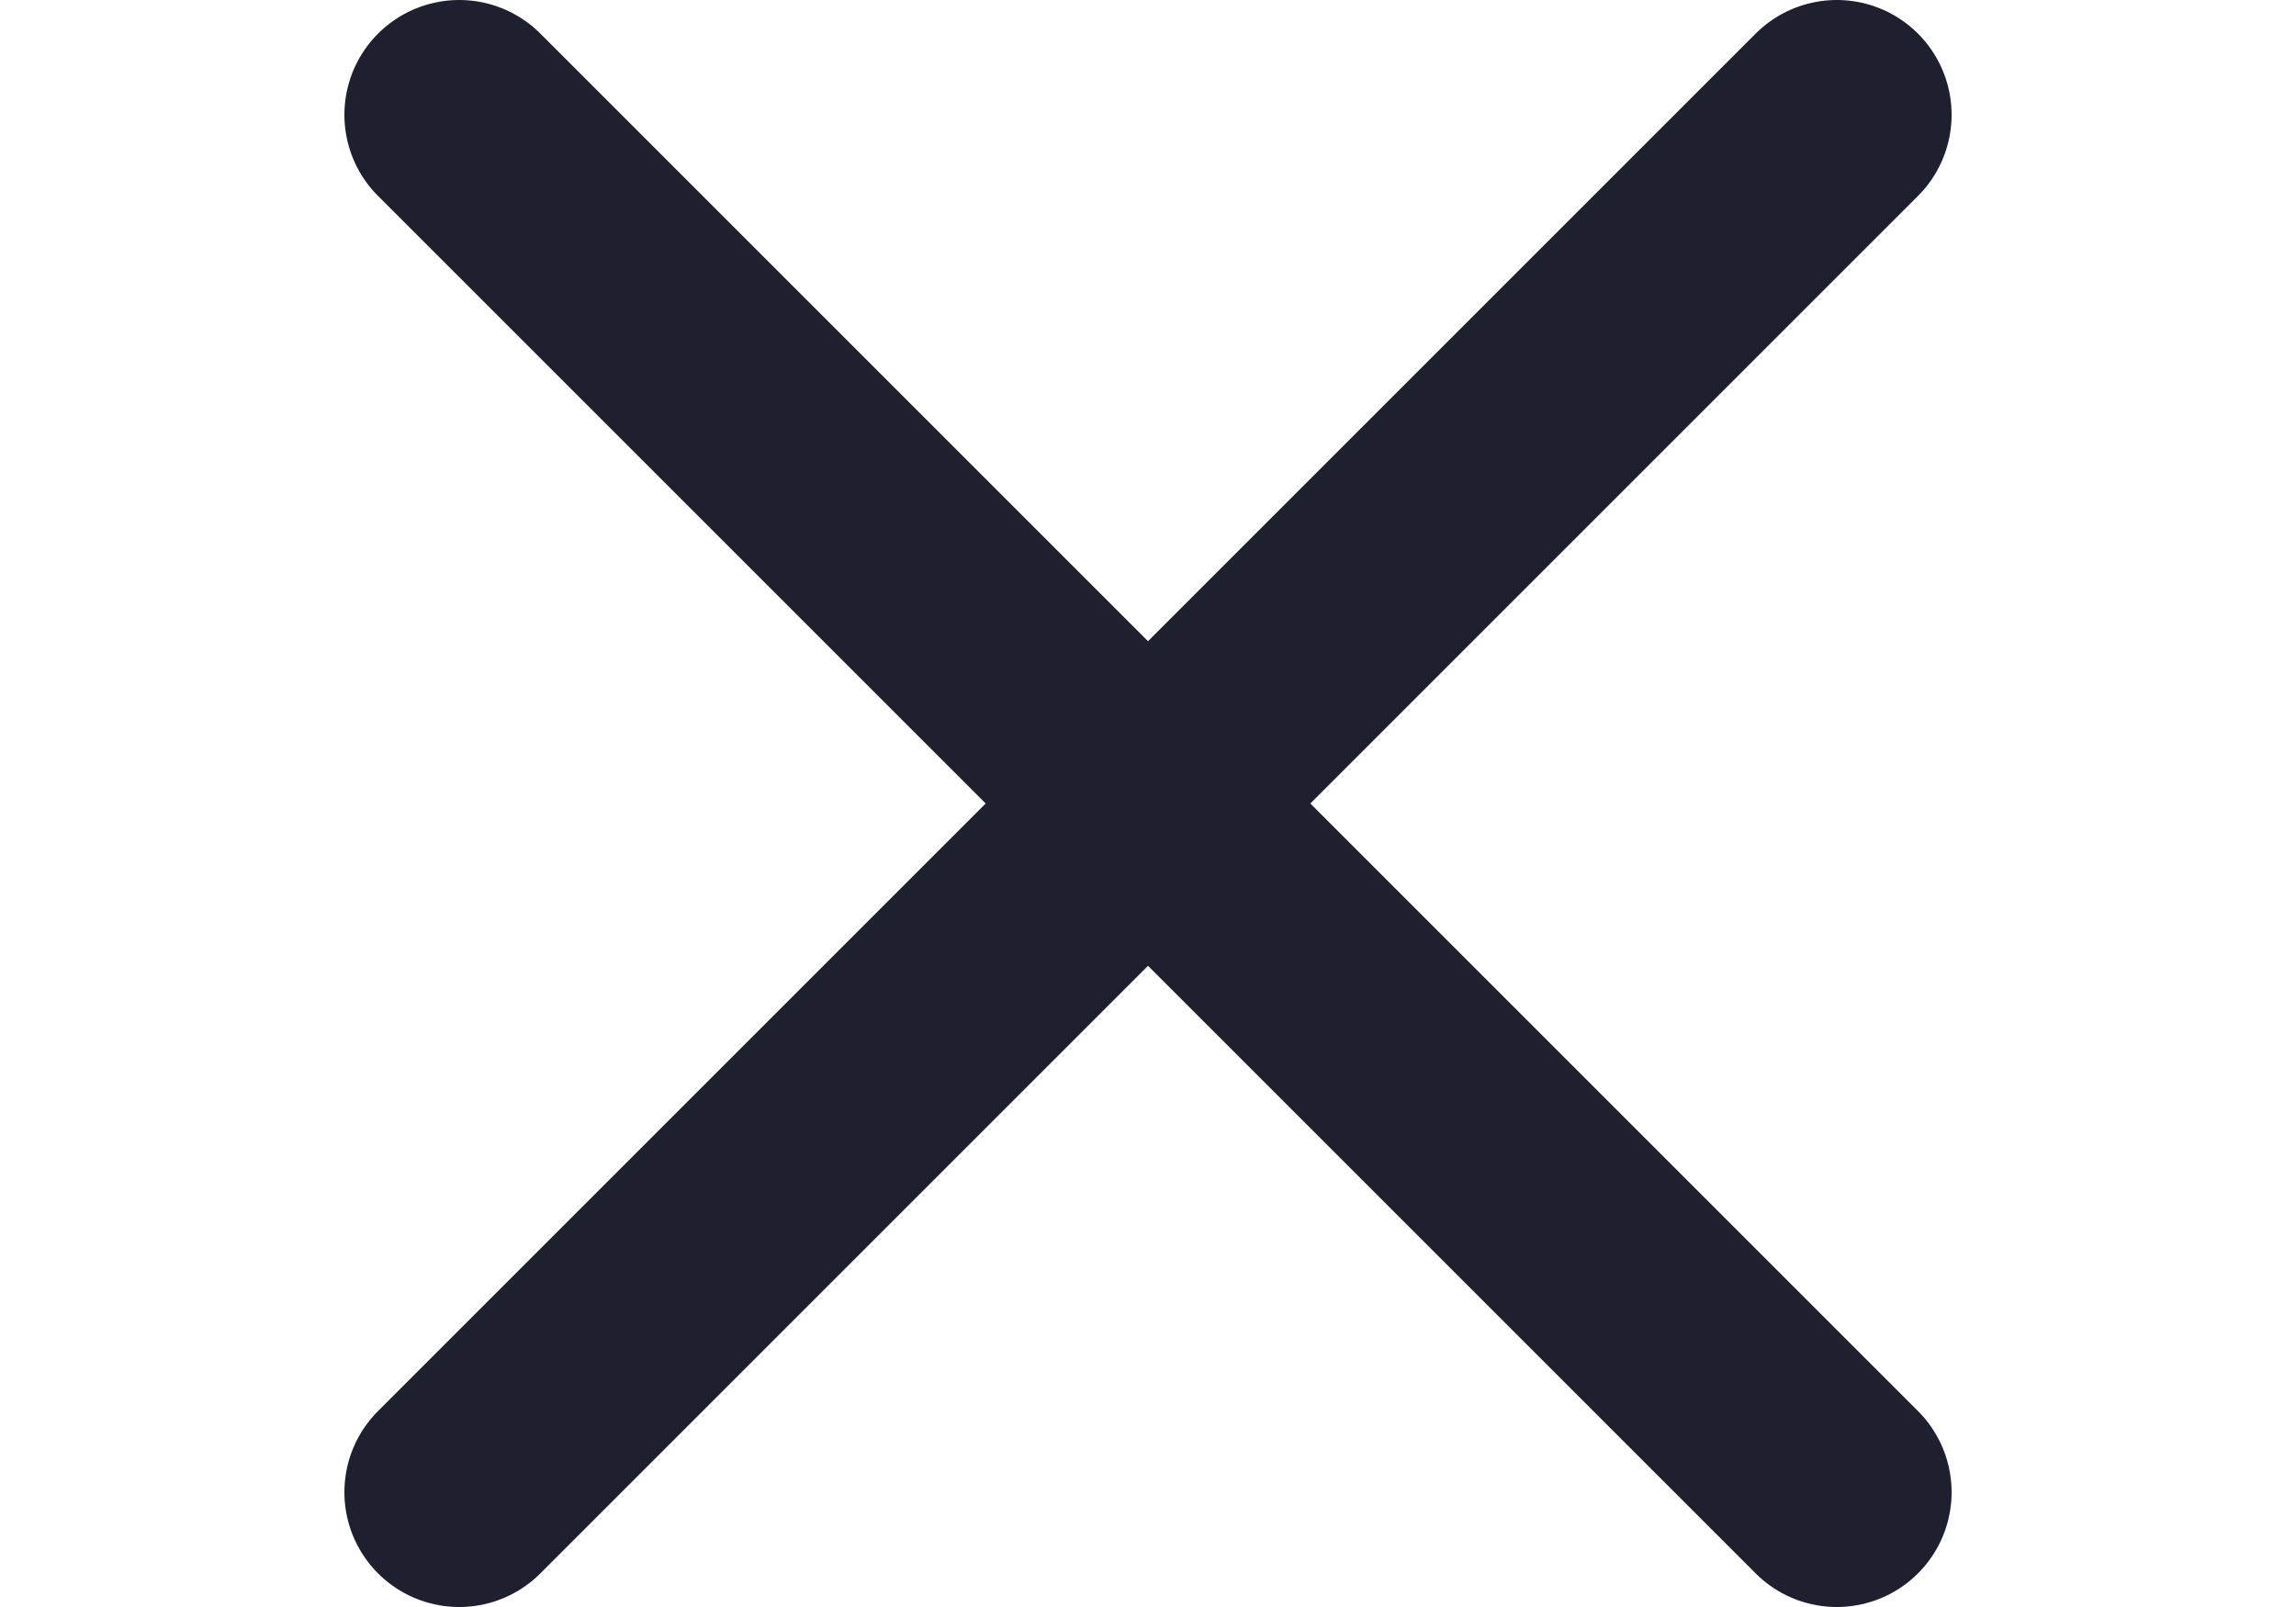
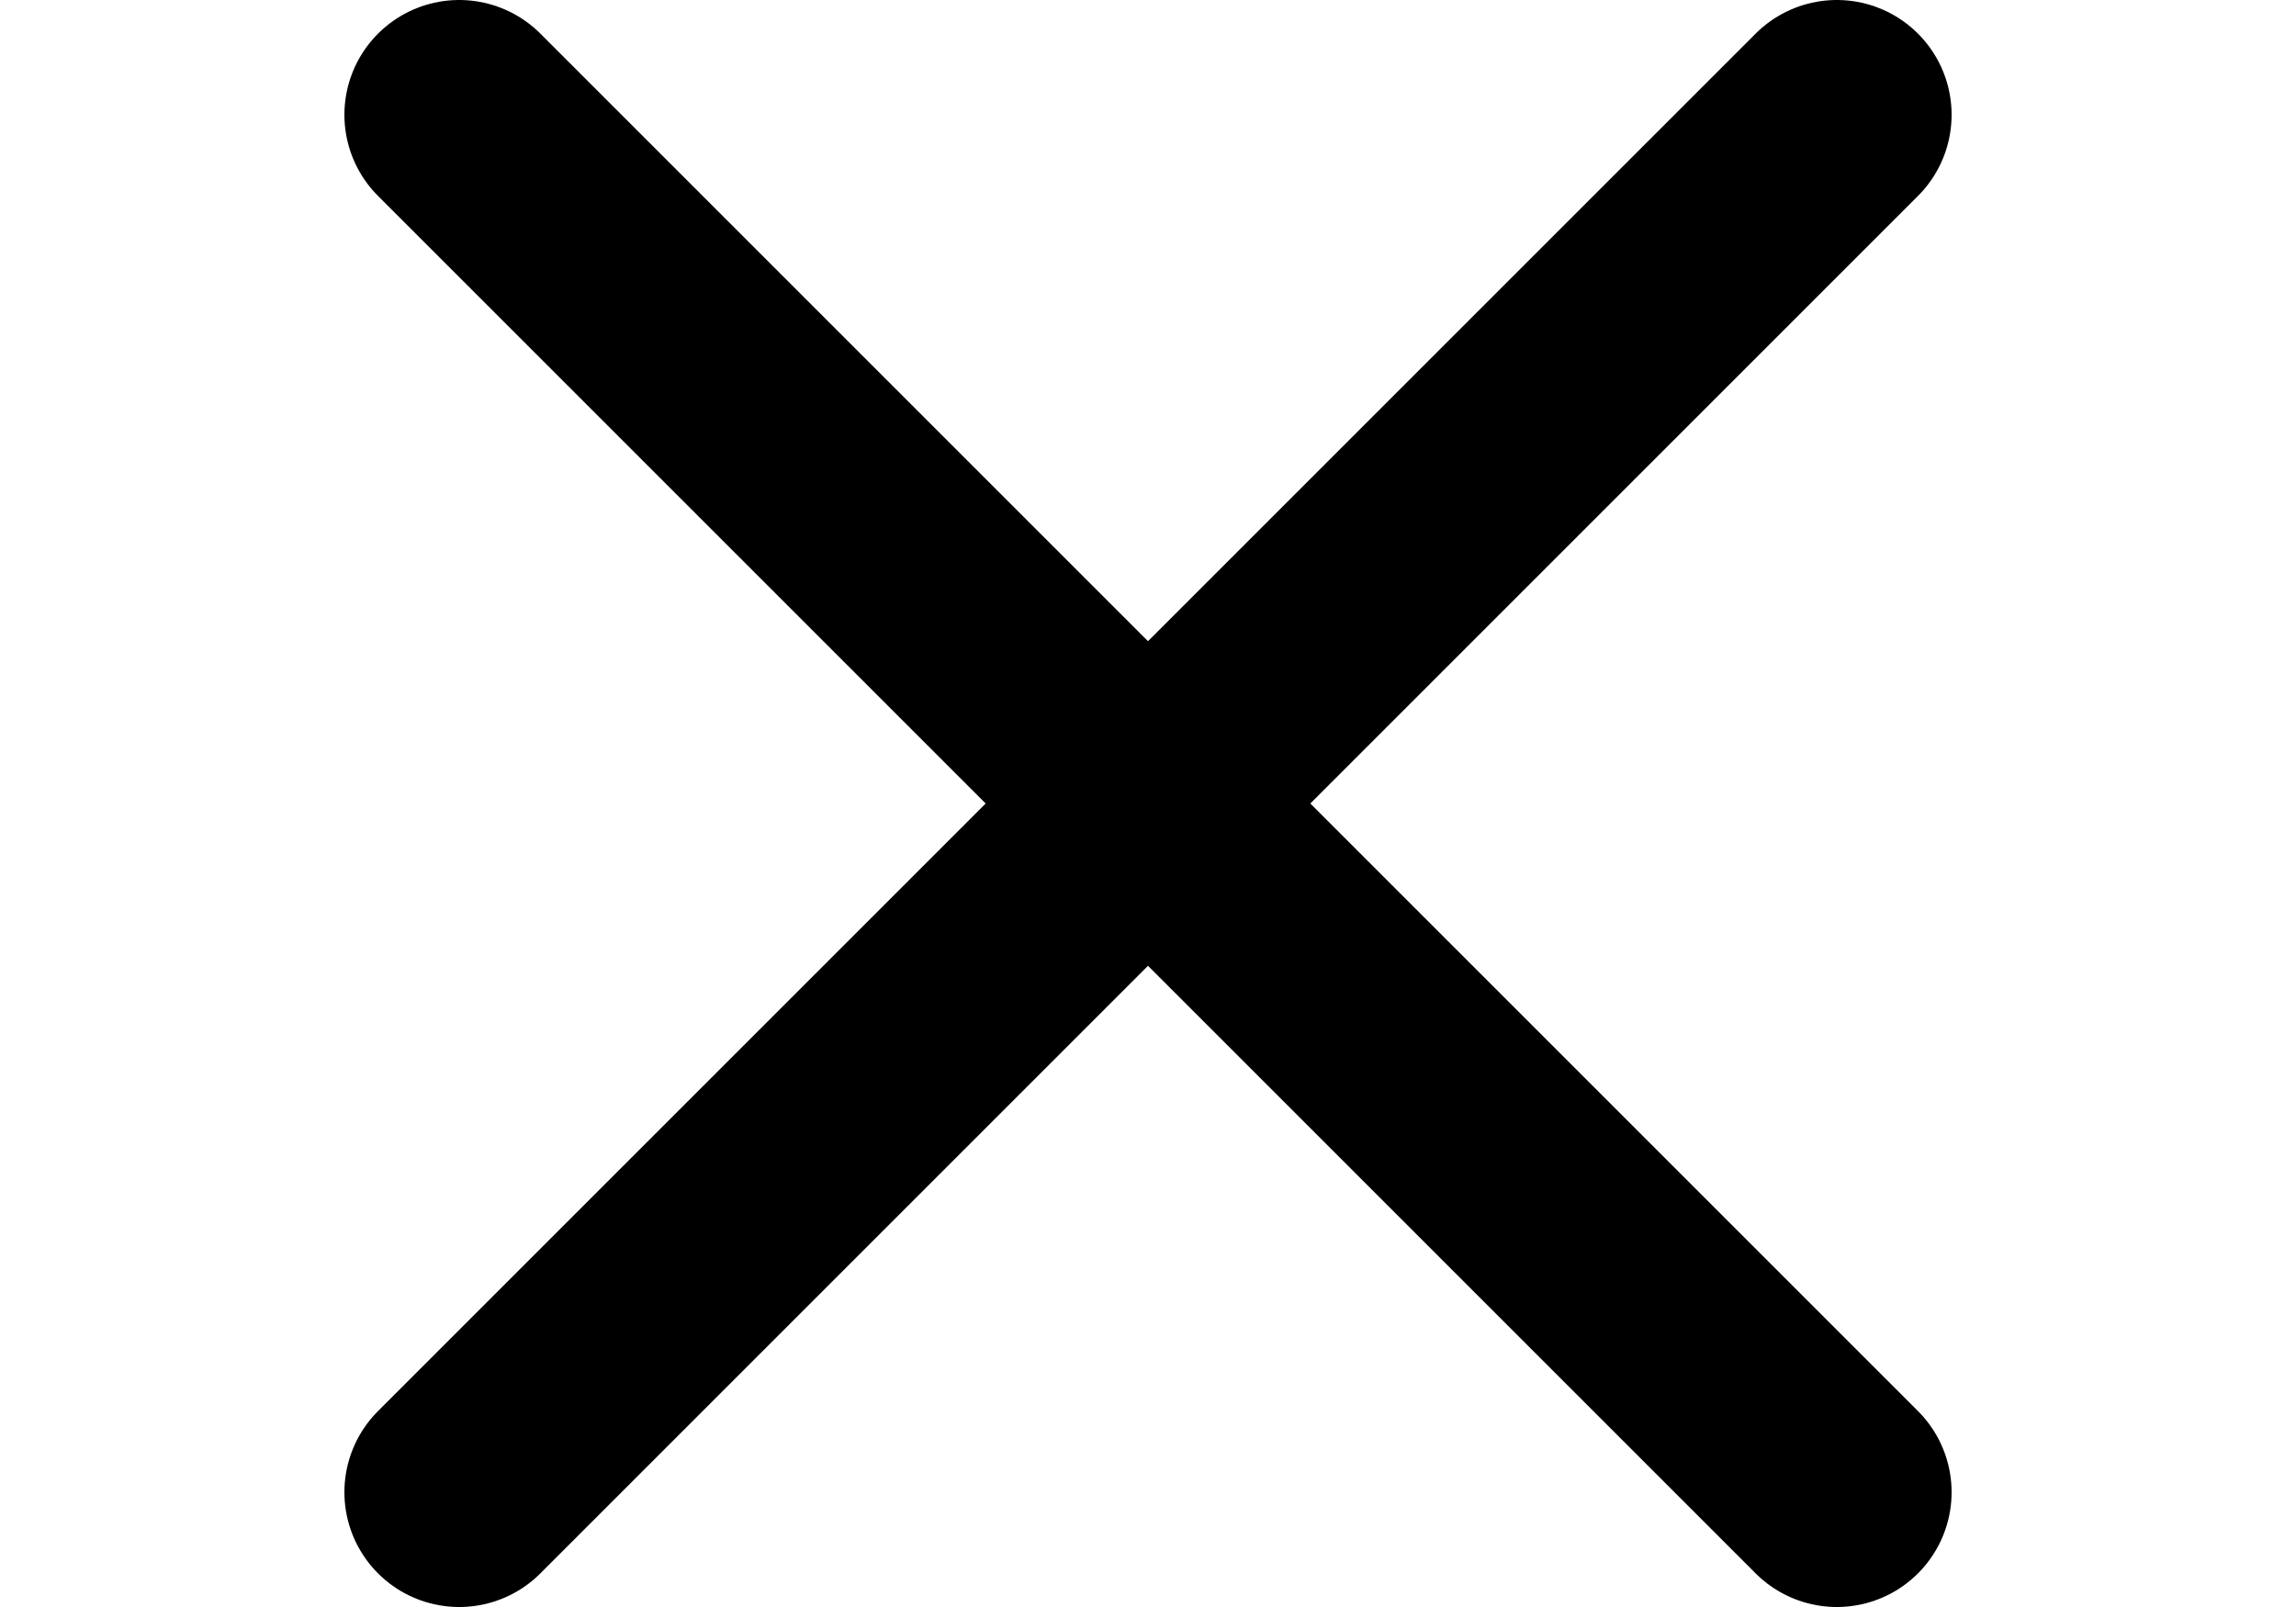
- <svg xmlns="http://www.w3.org/2000/svg" width="20" height="14" viewBox="0 0 20 14" fill="none">
-   <path d="M4 13L16 1M4 1L16 13" stroke="#1E1F2F" stroke-width="2" stroke-linecap="round" stroke-linejoin="round" />
+ <svg xmlns="http://www.w3.org/2000/svg" viewBox="0 0 20 14" fill="none">
+   <path d="M4 13L16 1M4 1L16 13" stroke="currentColor" stroke-width="2" stroke-linecap="round" stroke-linejoin="round" />
</svg>
